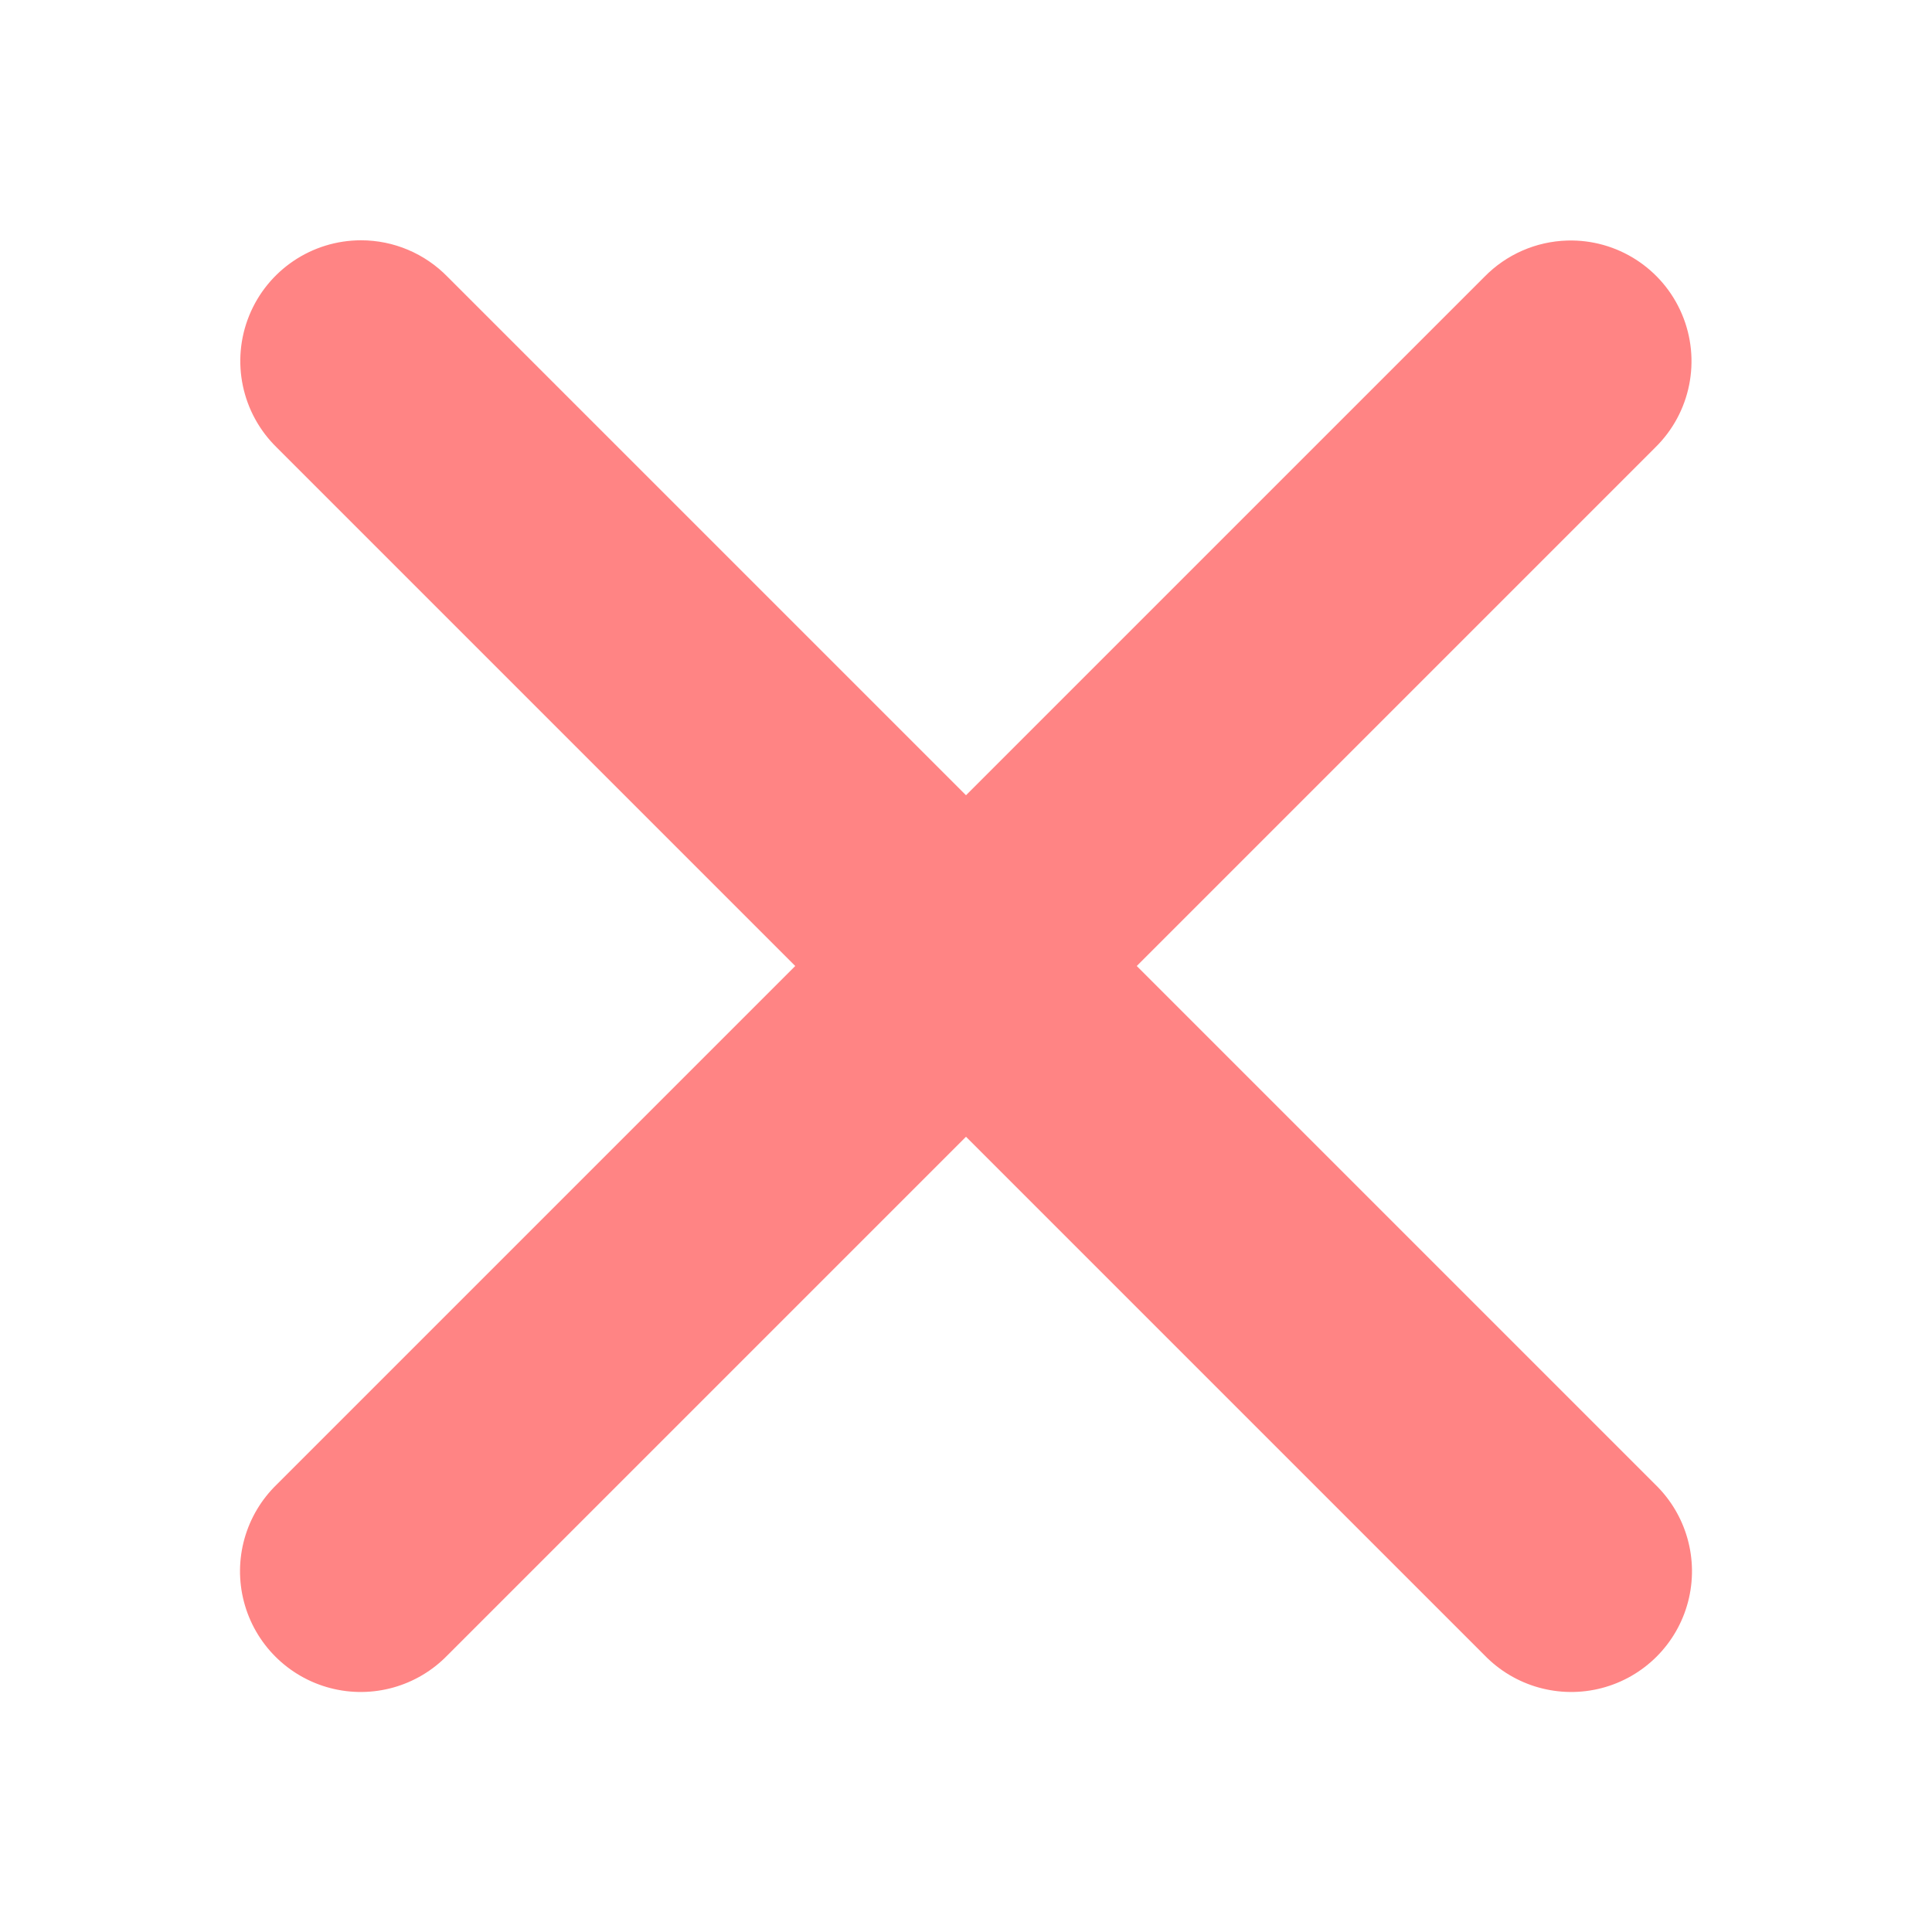
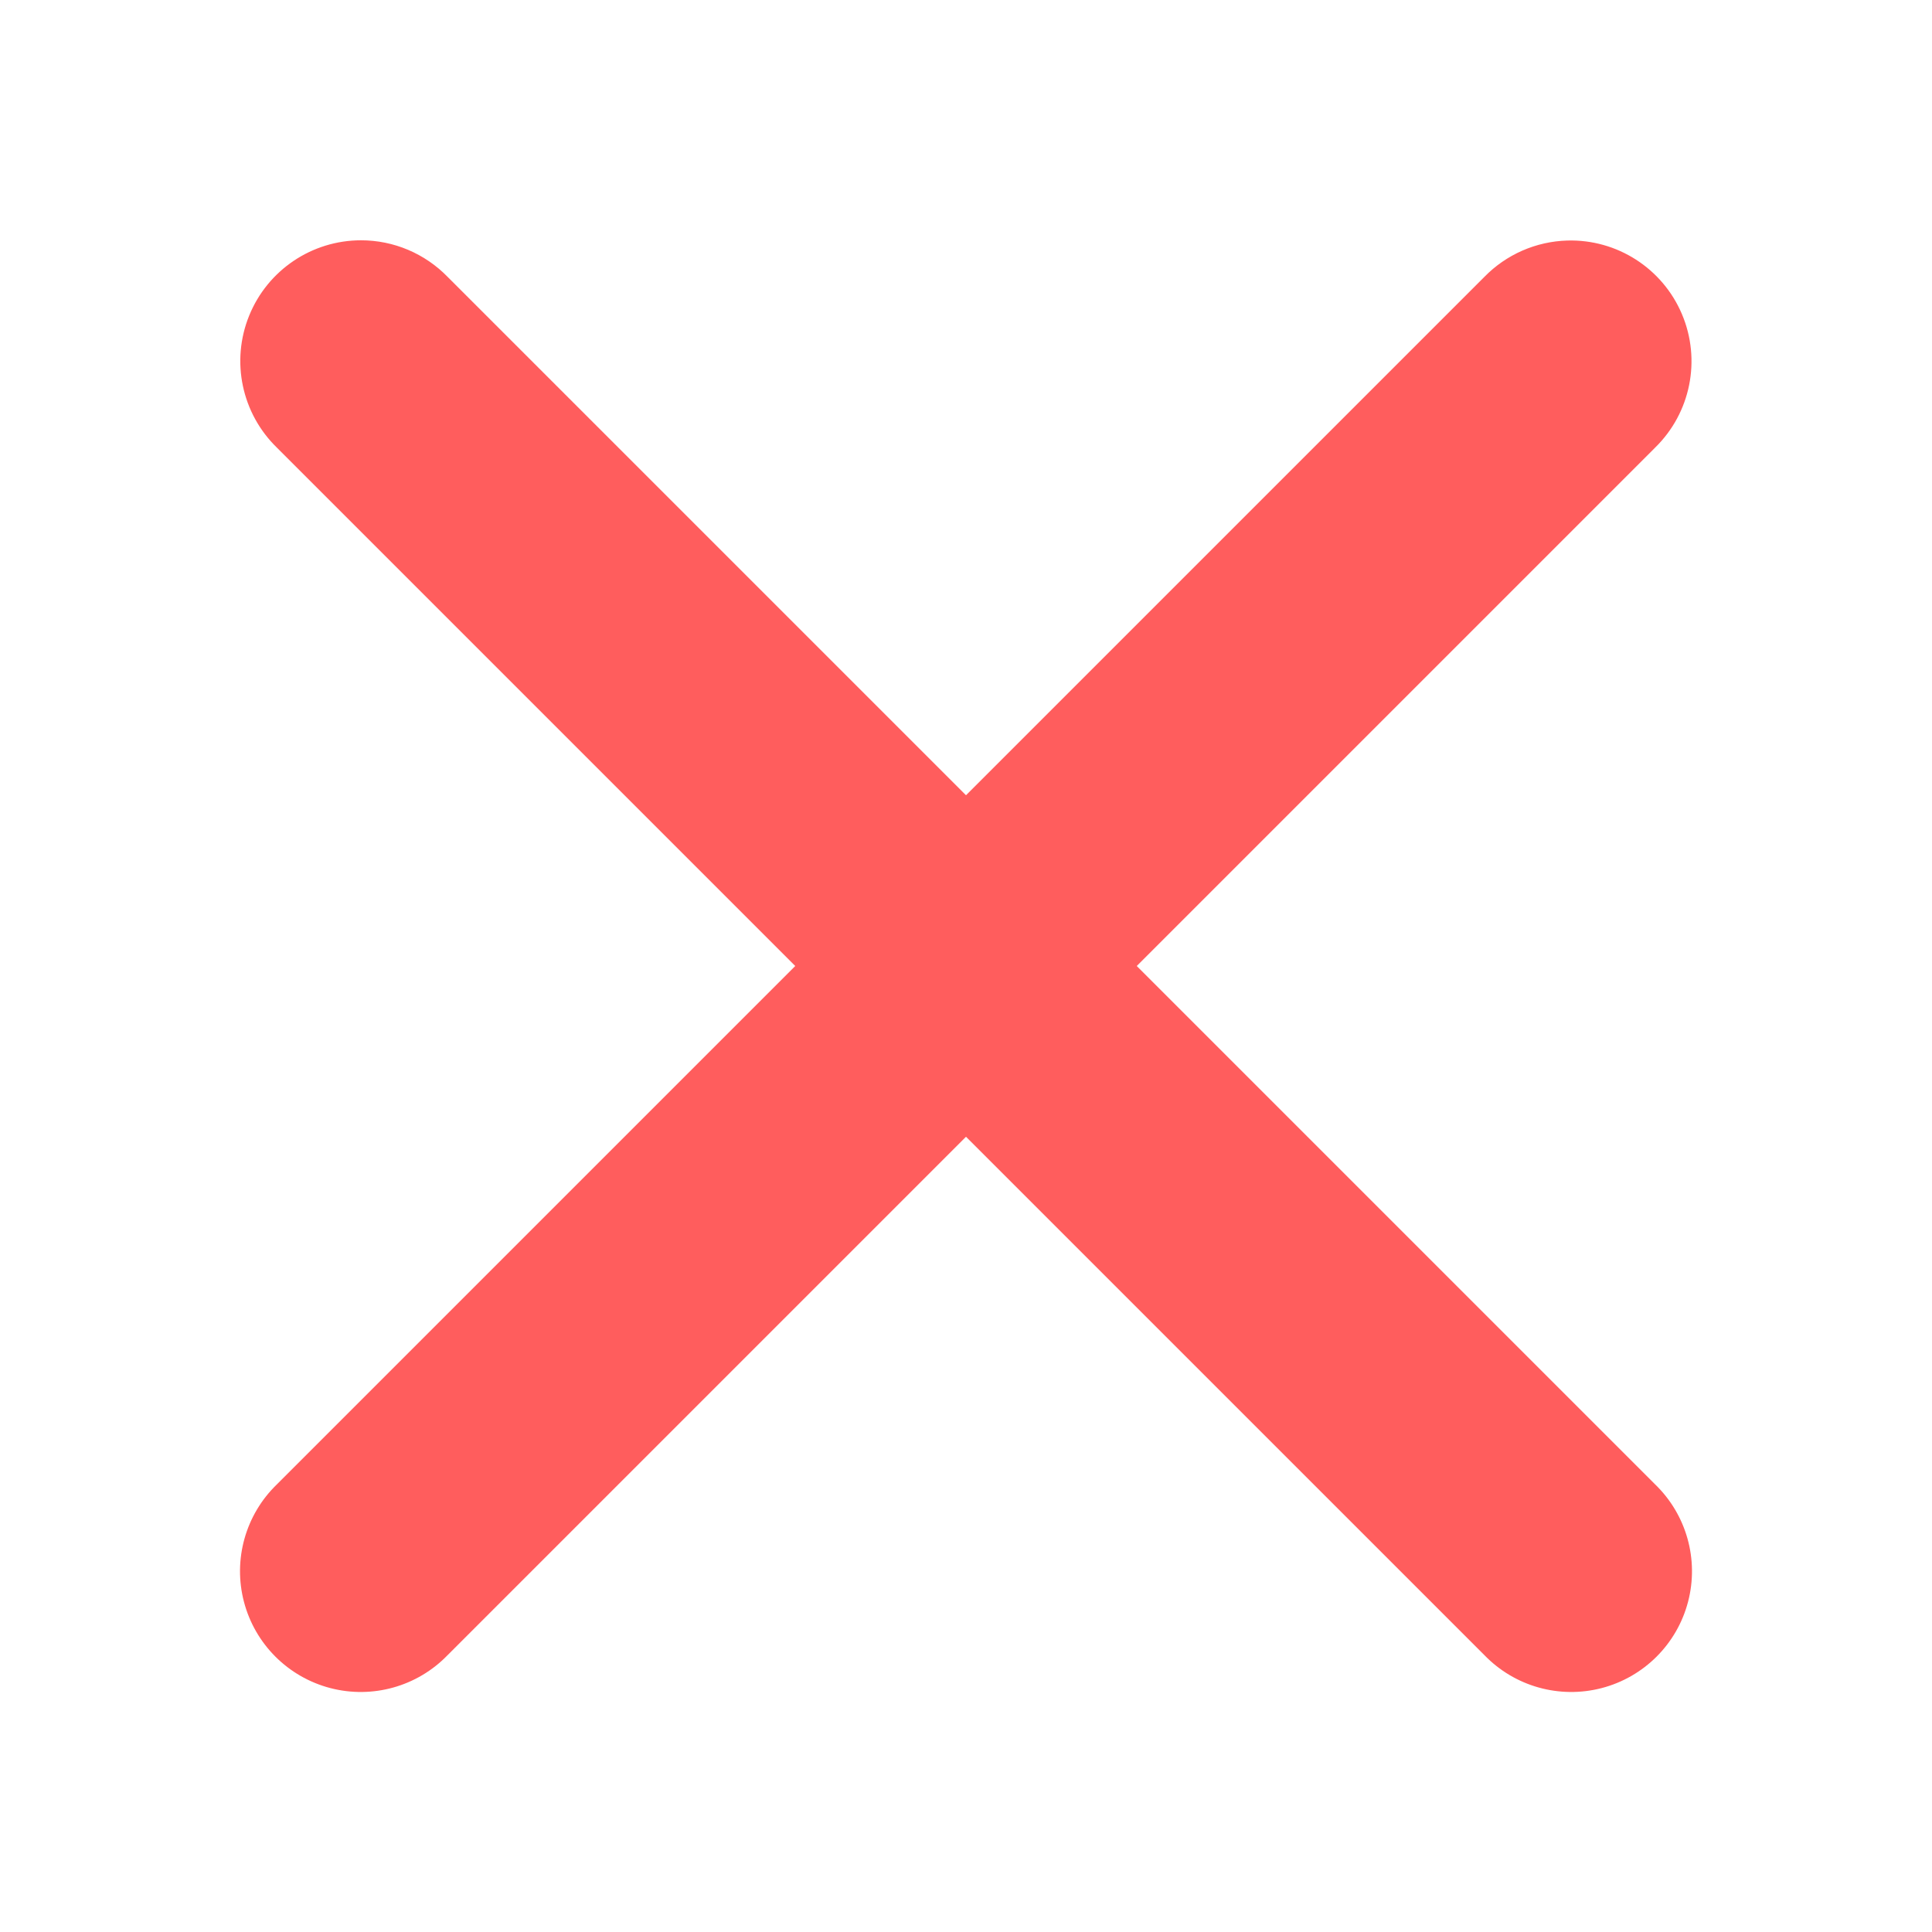
<svg xmlns="http://www.w3.org/2000/svg" width="16" height="16" viewBox="0 0 16 16" id="svg2" version="1.1">
  <defs id="defs4" />
  <g id="layer1" transform="translate(0,-1036.362)">
-     <path style="color:#000000;font-style:normal;font-variant:normal;font-weight:normal;font-stretch:normal;font-size:medium;line-height:normal;font-family:sans-serif;text-indent:0;text-align:start;text-decoration:none;text-decoration-line:none;text-decoration-style:solid;text-decoration-color:#000000;letter-spacing:normal;word-spacing:normal;text-transform:none;direction:ltr;block-progression:tb;writing-mode:lr-tb;baseline-shift:baseline;text-anchor:start;white-space:normal;clip-rule:nonzero;display:inline;overflow:visible;visibility:visible;opacity:1;isolation:auto;mix-blend-mode:normal;color-interpolation:sRGB;color-interpolation-filters:linearRGB;solid-color:#000000;solid-opacity:1;fill:#ff8484;fill-opacity:1;fill-rule:evenodd;stroke:none;stroke-width:2;stroke-linecap:round;stroke-linejoin:miter;stroke-miterlimit:4;stroke-dasharray:none;stroke-dashoffset:0;stroke-opacity:1;color-rendering:auto;image-rendering:auto;shape-rendering:auto;text-rendering:auto;enable-background:accumulate" d="M 2.99 1.99 A 1 1 0 0 0 2.293 3.707 L 6.586 8 L 2.293 12.293 A 1 1 0 1 0 3.707 13.707 L 8 9.414 L 12.293 13.707 A 1 1 0 1 0 13.707 12.293 L 9.414 8 L 13.707 3.707 A 1 1 0 0 0 12.98 1.992 A 1 1 0 0 0 12.293 2.293 L 8 6.586 L 3.707 2.293 A 1 1 0 0 0 2.99 1.99 z " id="path4139" transform="translate(0,1036.362)" />
+     <path style="color:#000000;font-style:normal;font-variant:normal;font-weight:normal;font-stretch:normal;font-size:medium;line-height:normal;font-family:sans-serif;text-indent:0;text-align:start;text-decoration:none;text-decoration-line:none;text-decoration-style:solid;text-decoration-color:#000000;letter-spacing:normal;word-spacing:normal;text-transform:none;direction:ltr;block-progression:tb;writing-mode:lr-tb;baseline-shift:baseline;text-anchor:start;white-space:normal;clip-rule:nonzero;display:inline;overflow:visible;visibility:visible;opacity:1;isolation:auto;mix-blend-mode:normal;color-interpolation:sRGB;color-interpolation-filters:linearRGB;solid-color:#000000;solid-opacity:1;fill:#ff5d5d;fill-opacity:1;fill-rule:evenodd;stroke:none;stroke-width:2;stroke-linecap:round;stroke-linejoin:miter;stroke-miterlimit:4;stroke-dasharray:none;stroke-dashoffset:0;stroke-opacity:1;color-rendering:auto;image-rendering:auto;shape-rendering:auto;text-rendering:auto;enable-background:accumulate" d="M 2.99 1.99 A 1 1 0 0 0 2.293 3.707 L 6.586 8 L 2.293 12.293 A 1 1 0 1 0 3.707 13.707 L 8 9.414 L 12.293 13.707 A 1 1 0 1 0 13.707 12.293 L 9.414 8 L 13.707 3.707 A 1 1 0 0 0 12.98 1.992 A 1 1 0 0 0 12.293 2.293 L 8 6.586 L 3.707 2.293 A 1 1 0 0 0 2.99 1.99 z " id="path4139" transform="translate(0,1036.362)" />
  </g>
</svg>
